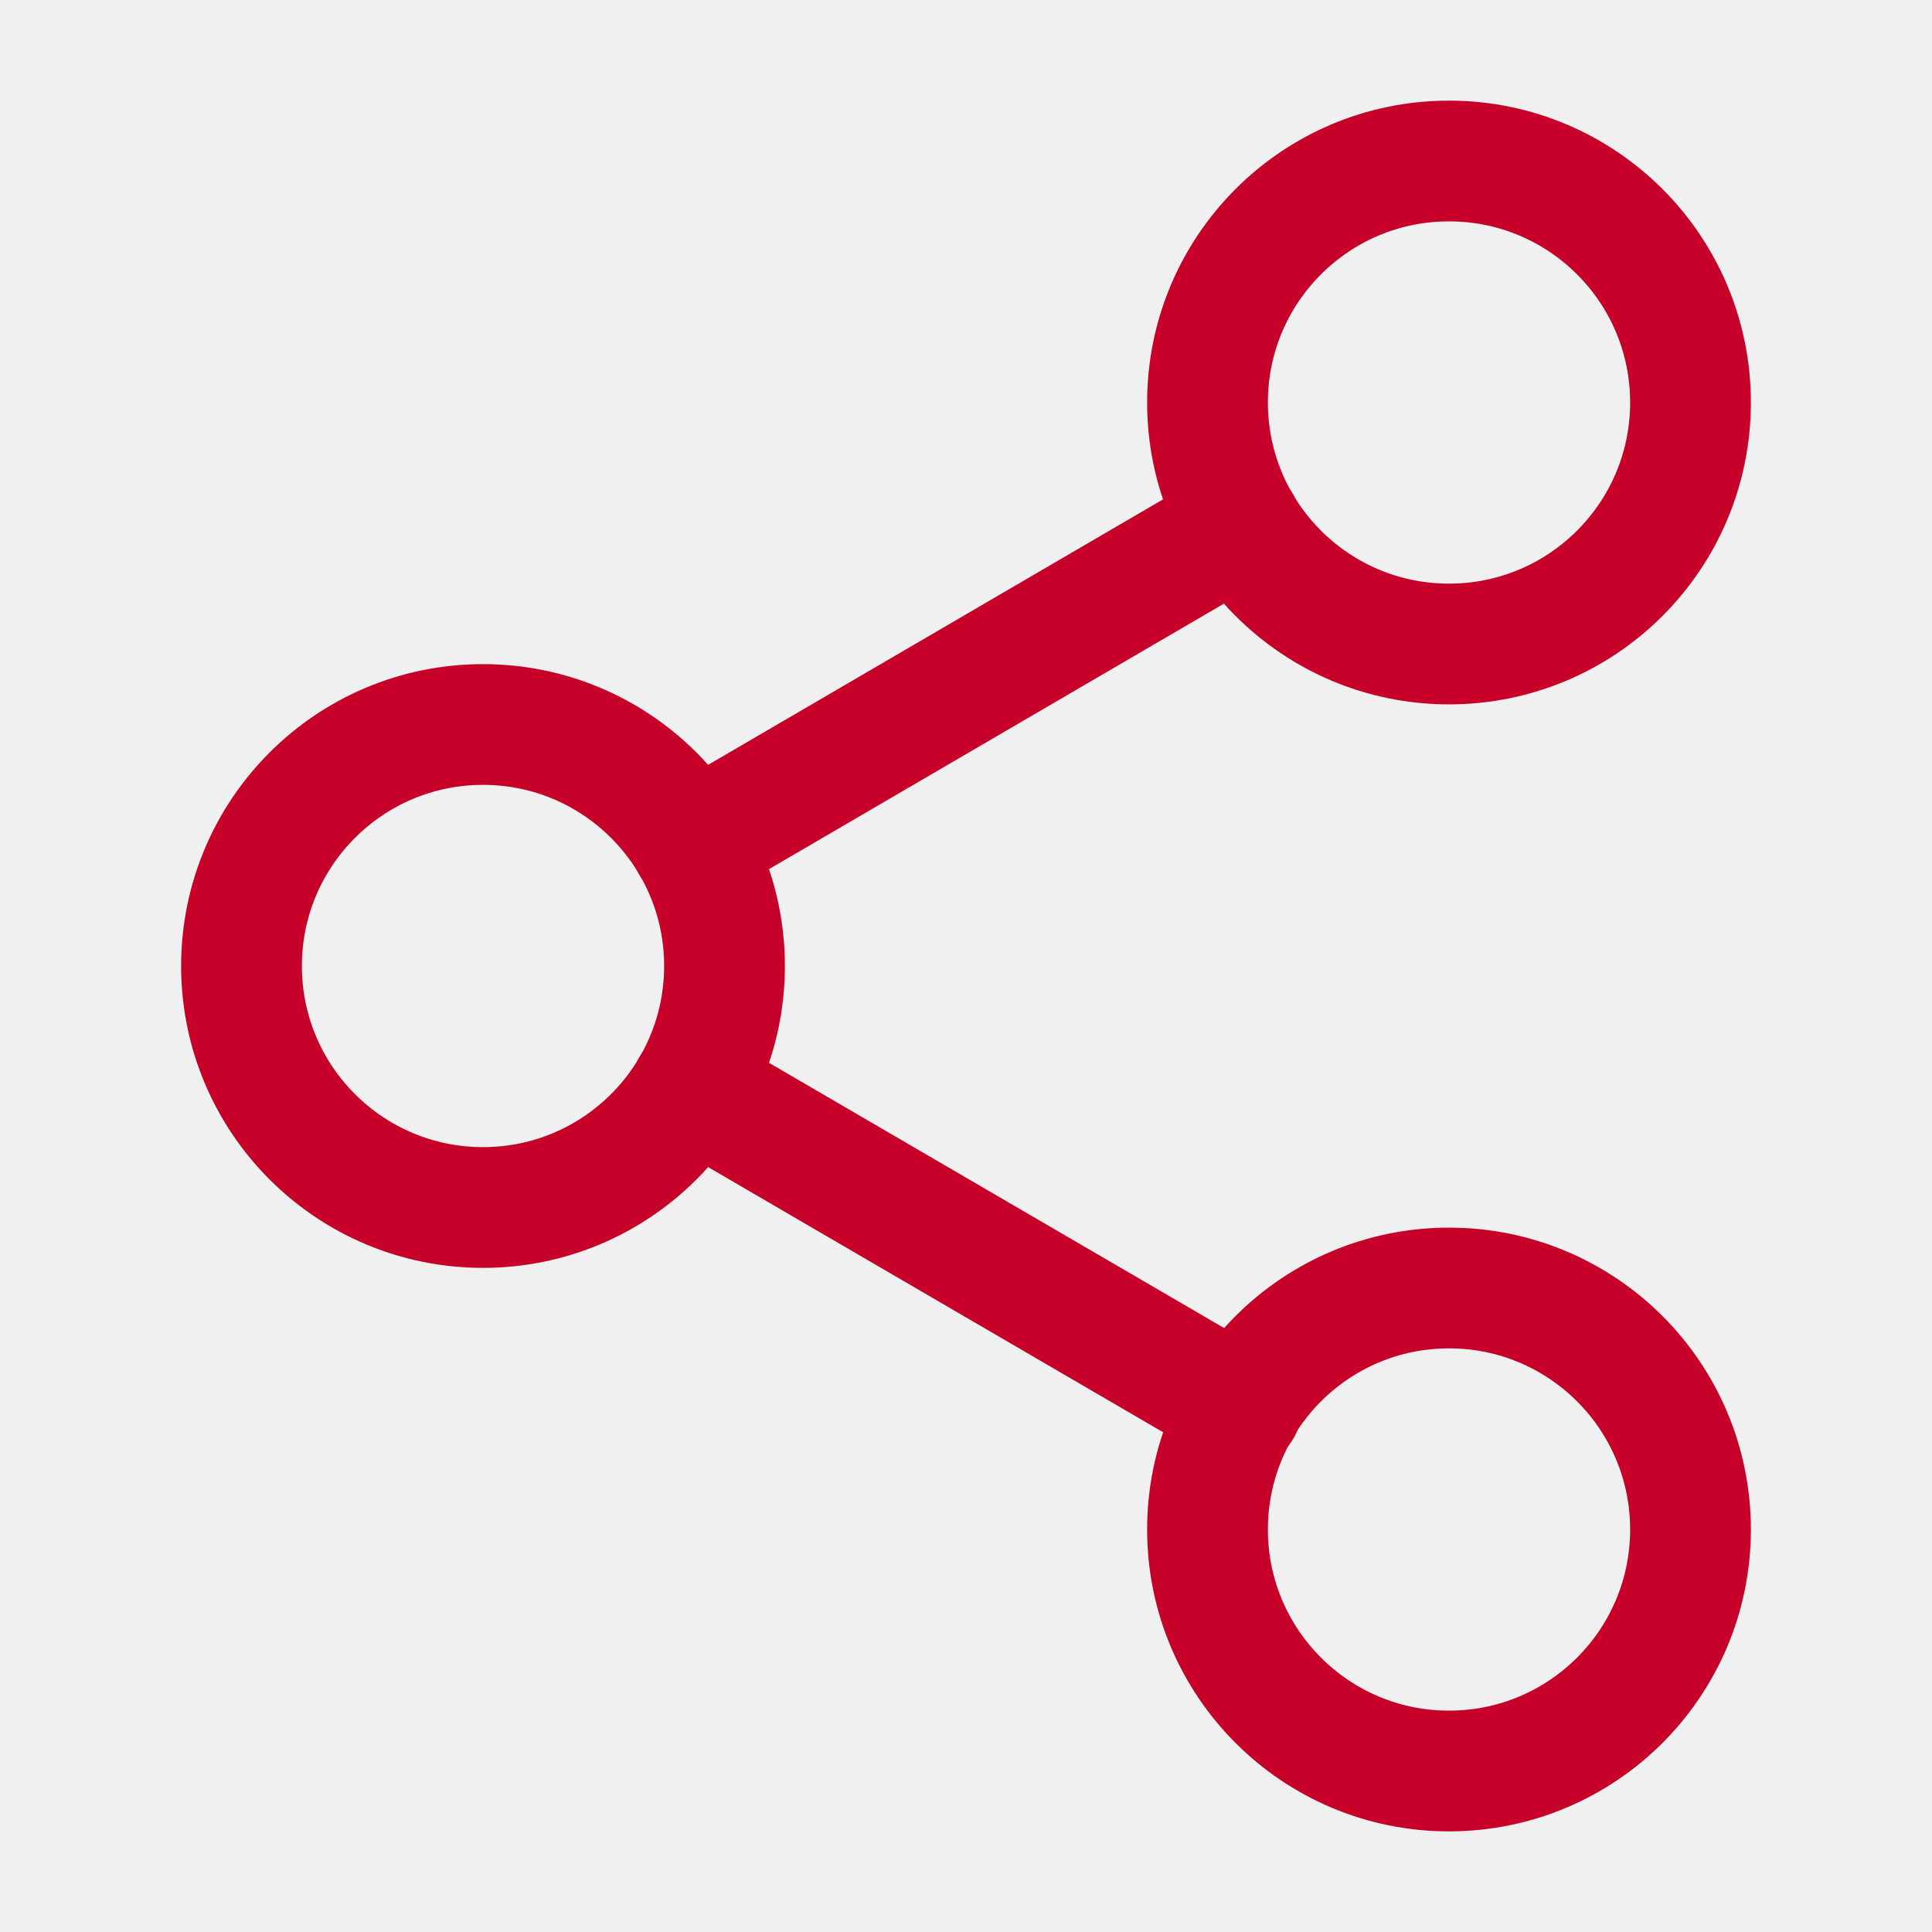
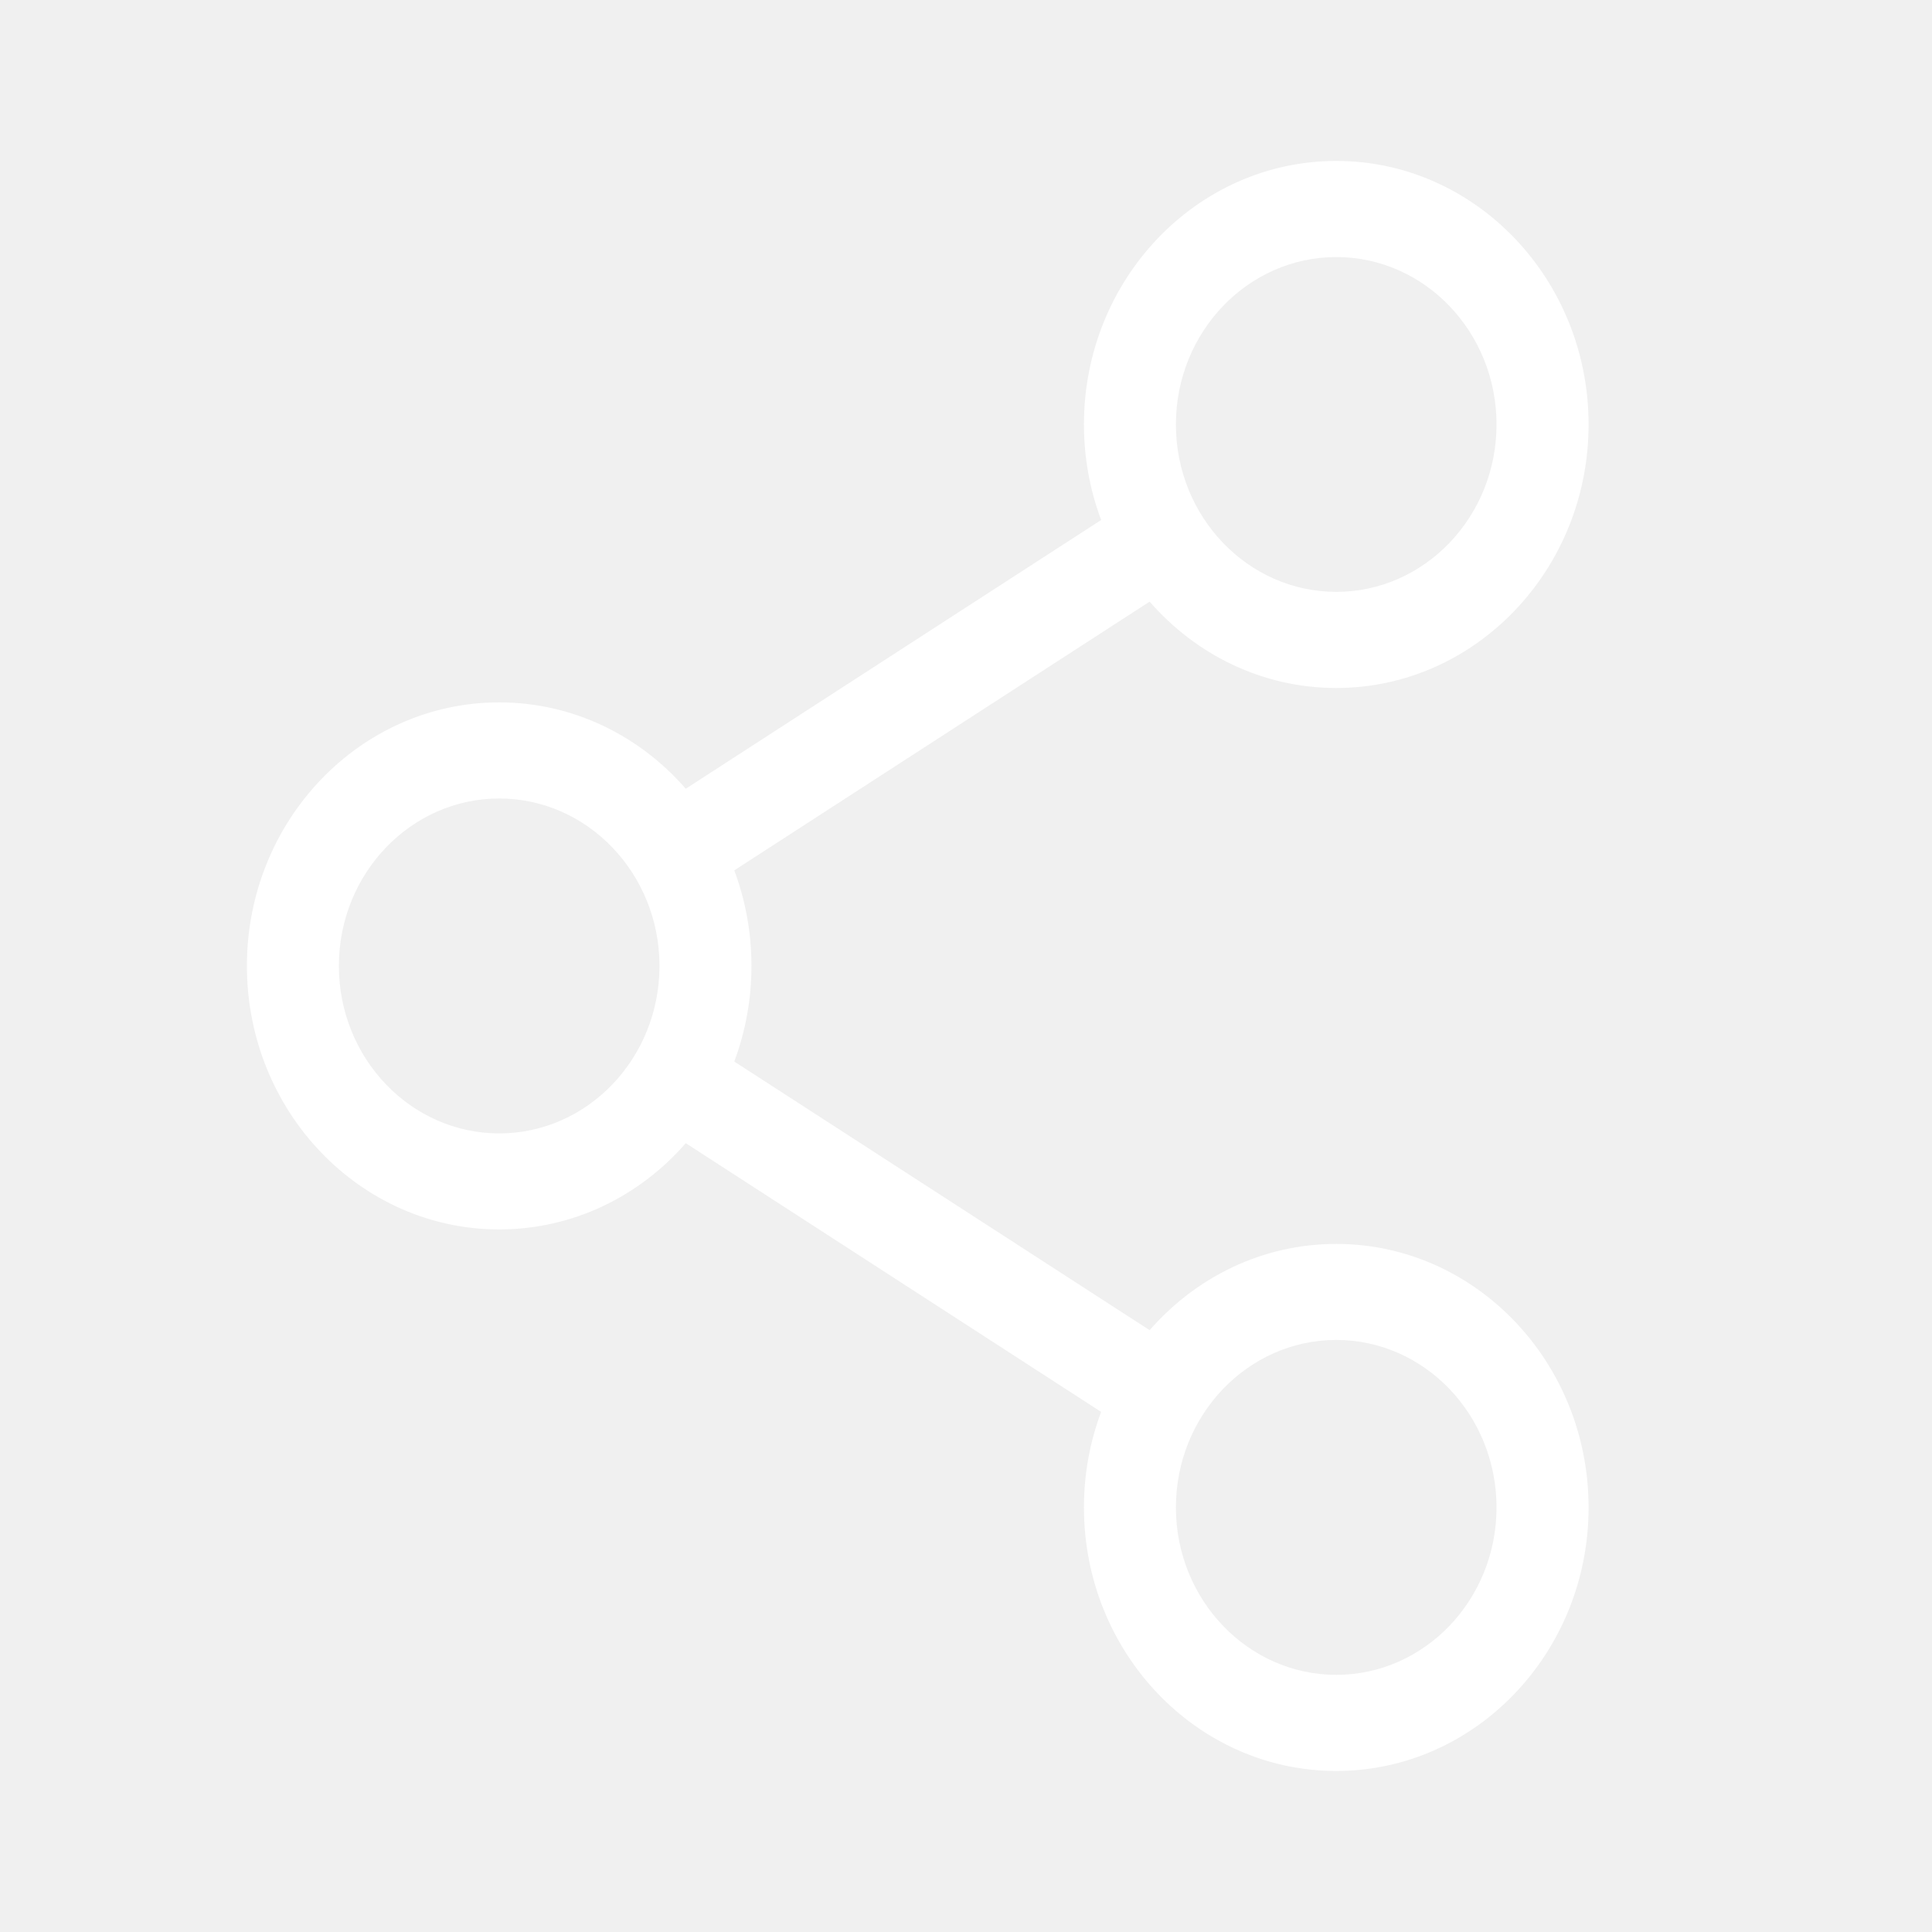
- <svg xmlns="http://www.w3.org/2000/svg" width="24" height="24" viewBox="0 0 24 24" fill="none">
-   <g id="share-2">
-     <path id="Vector" d="M18 8C19.657 8 21 6.657 21 5C21 3.343 19.657 2 18 2C16.343 2 15 3.343 15 5C15 6.657 16.343 8 18 8Z" stroke="#C7002A" stroke-width="1.5" stroke-linecap="round" stroke-linejoin="round" />
-     <path id="Vector_2" d="M6 15C7.657 15 9 13.657 9 12C9 10.343 7.657 9 6 9C4.343 9 3 10.343 3 12C3 13.657 4.343 15 6 15Z" stroke="#C7002A" stroke-width="1.5" stroke-linecap="round" stroke-linejoin="round" />
-     <path id="Vector_3" d="M18 22C19.657 22 21 20.657 21 19C21 17.343 19.657 16 18 16C16.343 16 15 17.343 15 19C15 20.657 16.343 22 18 22Z" stroke="#C7002A" stroke-width="1.5" stroke-linecap="round" stroke-linejoin="round" />
-     <path id="Vector_4" d="M8.59 13.51L15.42 17.49" stroke="#C7002A" stroke-width="1.5" stroke-linecap="round" stroke-linejoin="round" />
-     <path id="Vector_5" d="M15.41 6.51L8.59 10.49" stroke="#C7002A" stroke-width="1.5" stroke-linecap="round" stroke-linejoin="round" />
-   </g>
+ <svg xmlns="http://www.w3.org/2000/svg" width="20" height="20" viewBox="0 0 20 20" fill="none">
+   <path d="M13.833 12.877C13.068 12.877 12.379 13.222 11.901 13.77L7.601 10.989C7.716 10.681 7.779 10.348 7.779 9.999C7.779 9.65 7.716 9.317 7.601 9.01L11.901 6.228C12.379 6.777 13.068 7.122 13.833 7.122C15.273 7.122 16.445 5.898 16.445 4.394C16.445 2.89 15.273 1.666 13.833 1.666C12.392 1.666 11.221 2.89 11.221 4.394C11.221 4.743 11.284 5.076 11.399 5.383L7.099 8.165C6.621 7.616 5.932 7.271 5.168 7.271C3.727 7.271 2.556 8.495 2.556 9.999C2.556 11.504 3.727 12.727 5.168 12.727C5.932 12.727 6.621 12.383 7.099 11.834L11.399 14.616C11.284 14.922 11.221 15.256 11.221 15.605C11.221 17.109 12.392 18.333 13.833 18.333C15.273 18.333 16.445 17.109 16.445 15.605C16.445 14.101 15.273 12.877 13.833 12.877ZM12.173 4.394C12.173 3.438 12.918 2.661 13.833 2.661C14.748 2.661 15.492 3.438 15.492 4.394C15.492 5.35 14.748 6.127 13.833 6.127C12.918 6.127 12.173 5.35 12.173 4.394ZM5.168 11.733C4.252 11.733 3.508 10.955 3.508 9.999C3.508 9.044 4.252 8.266 5.168 8.266C6.083 8.266 6.827 9.044 6.827 9.999C6.827 10.955 6.083 11.733 5.168 11.733ZM12.173 15.605C12.173 14.649 12.918 13.871 13.833 13.871C14.748 13.871 15.492 14.649 15.492 15.605C15.492 16.56 14.748 17.338 13.833 17.338C12.918 17.338 12.173 16.56 12.173 15.605Z" fill="white" />
</svg>
